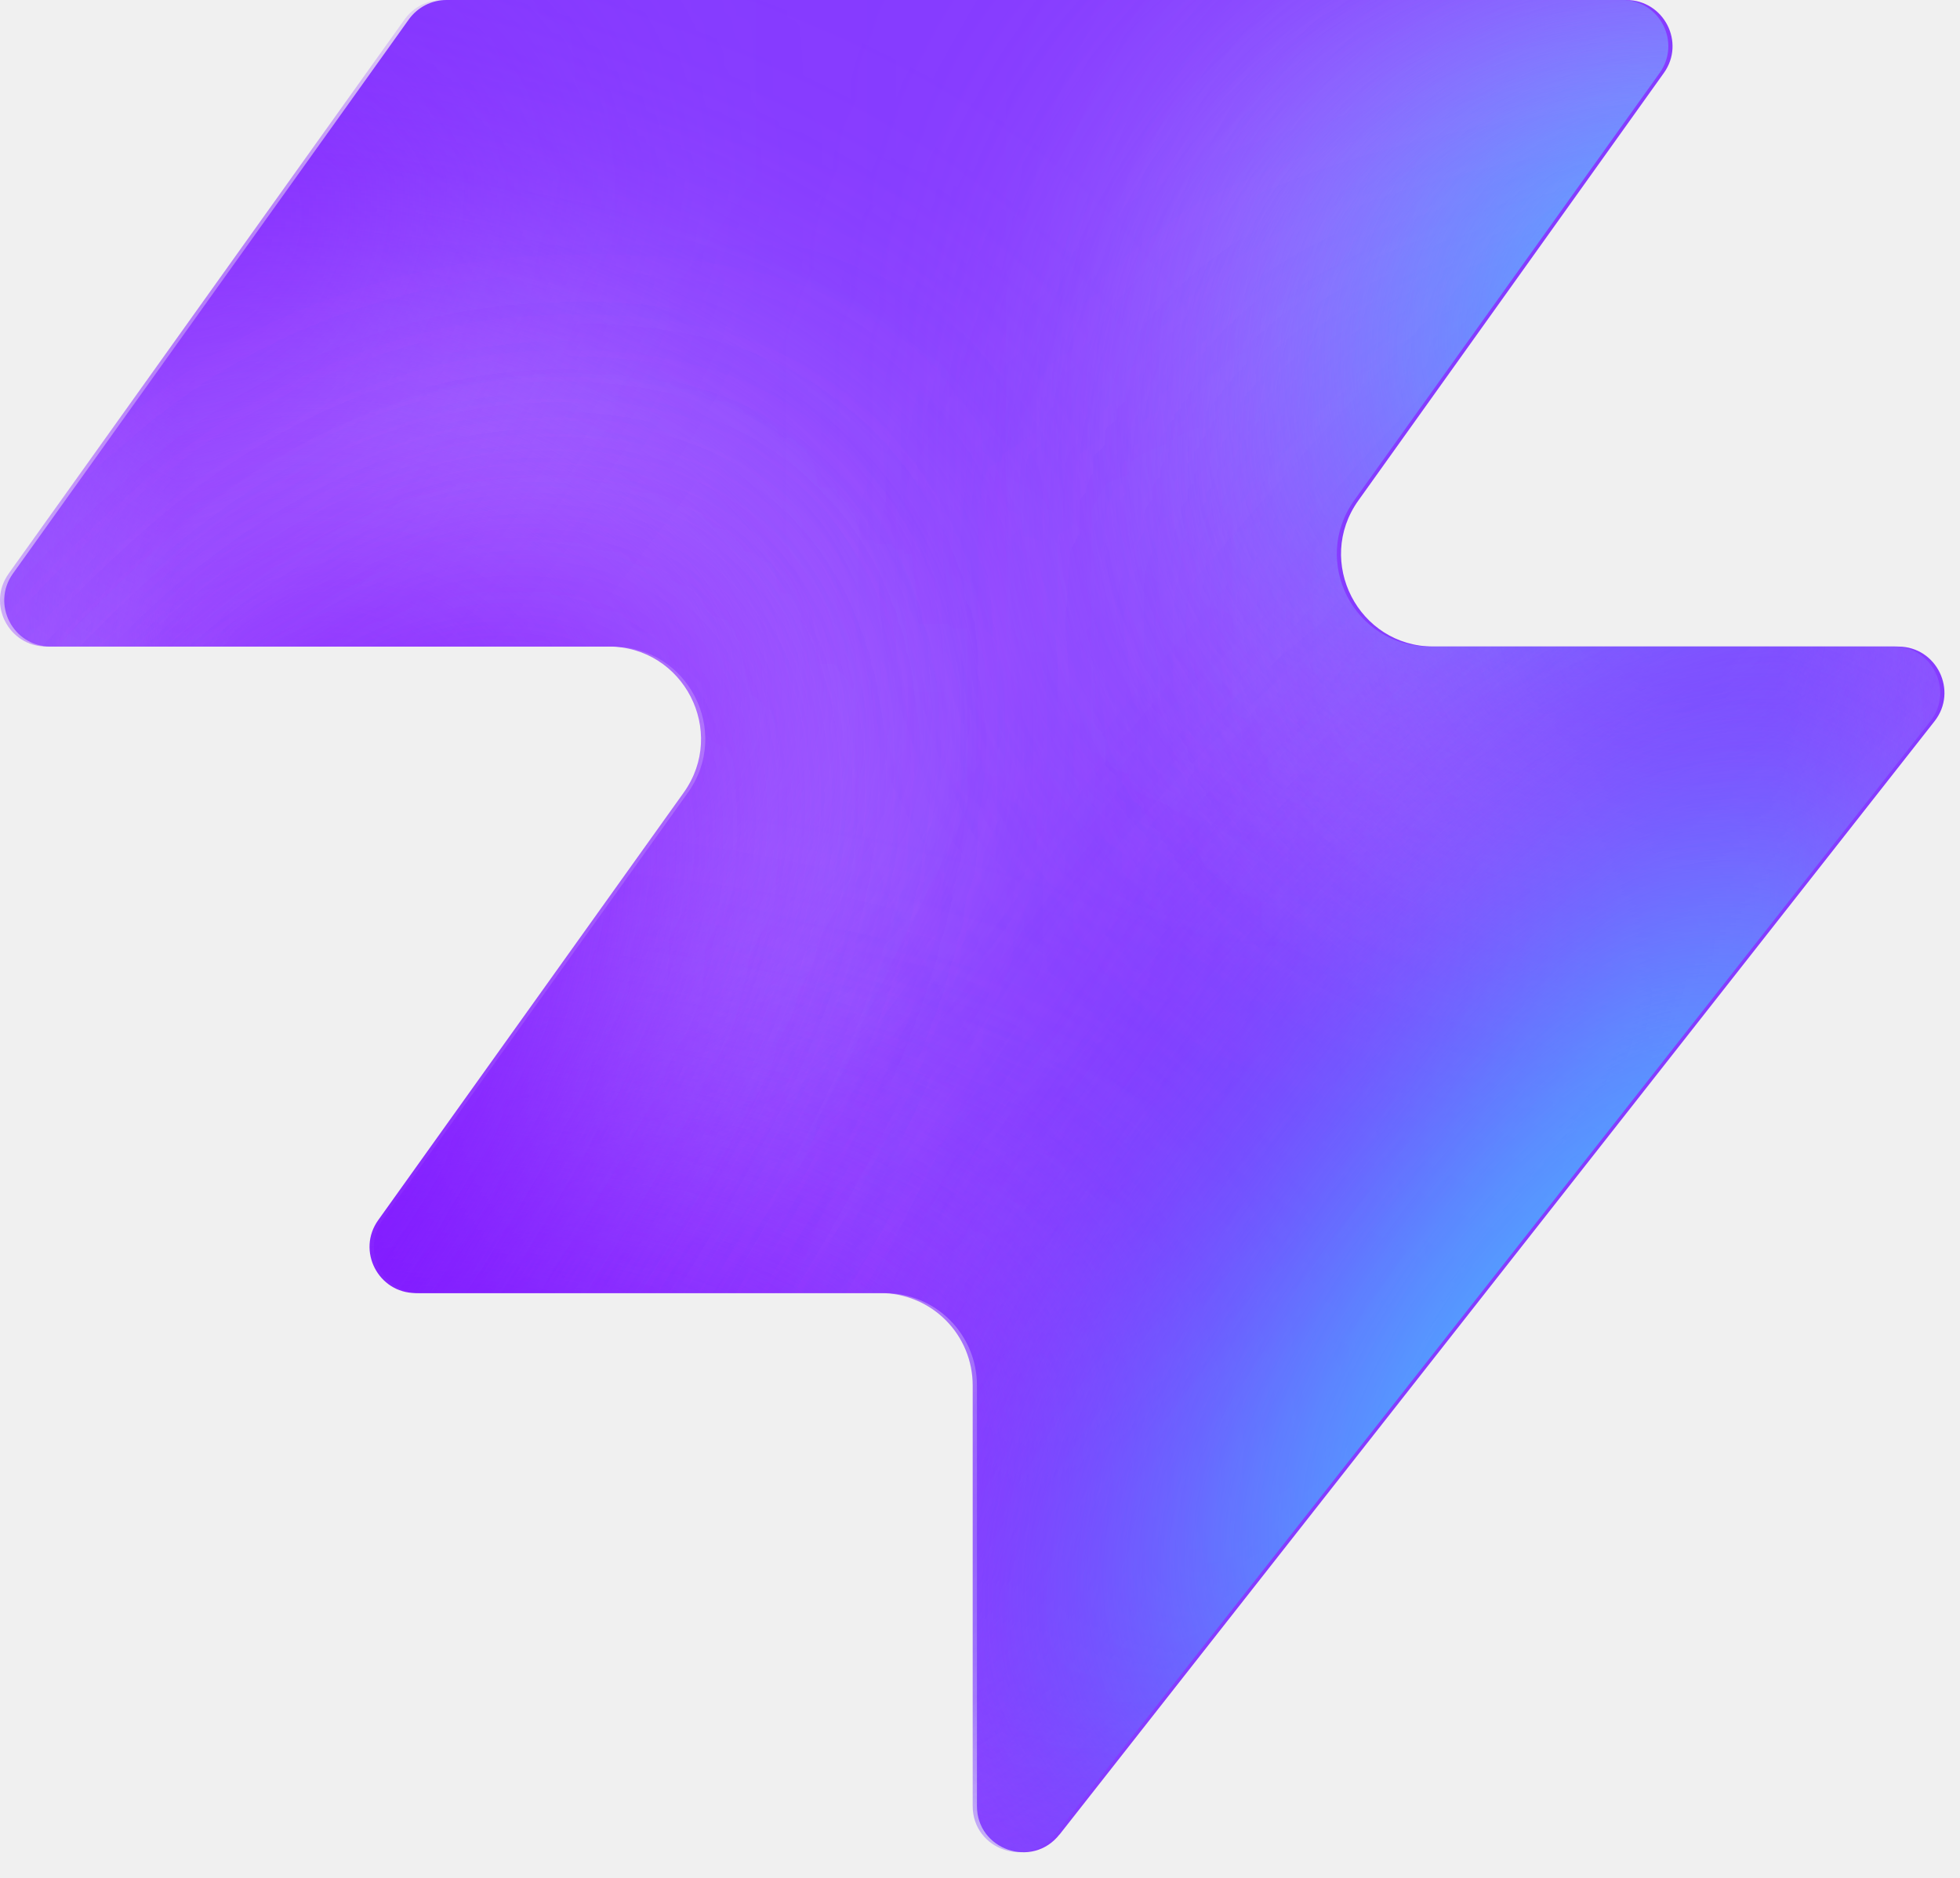
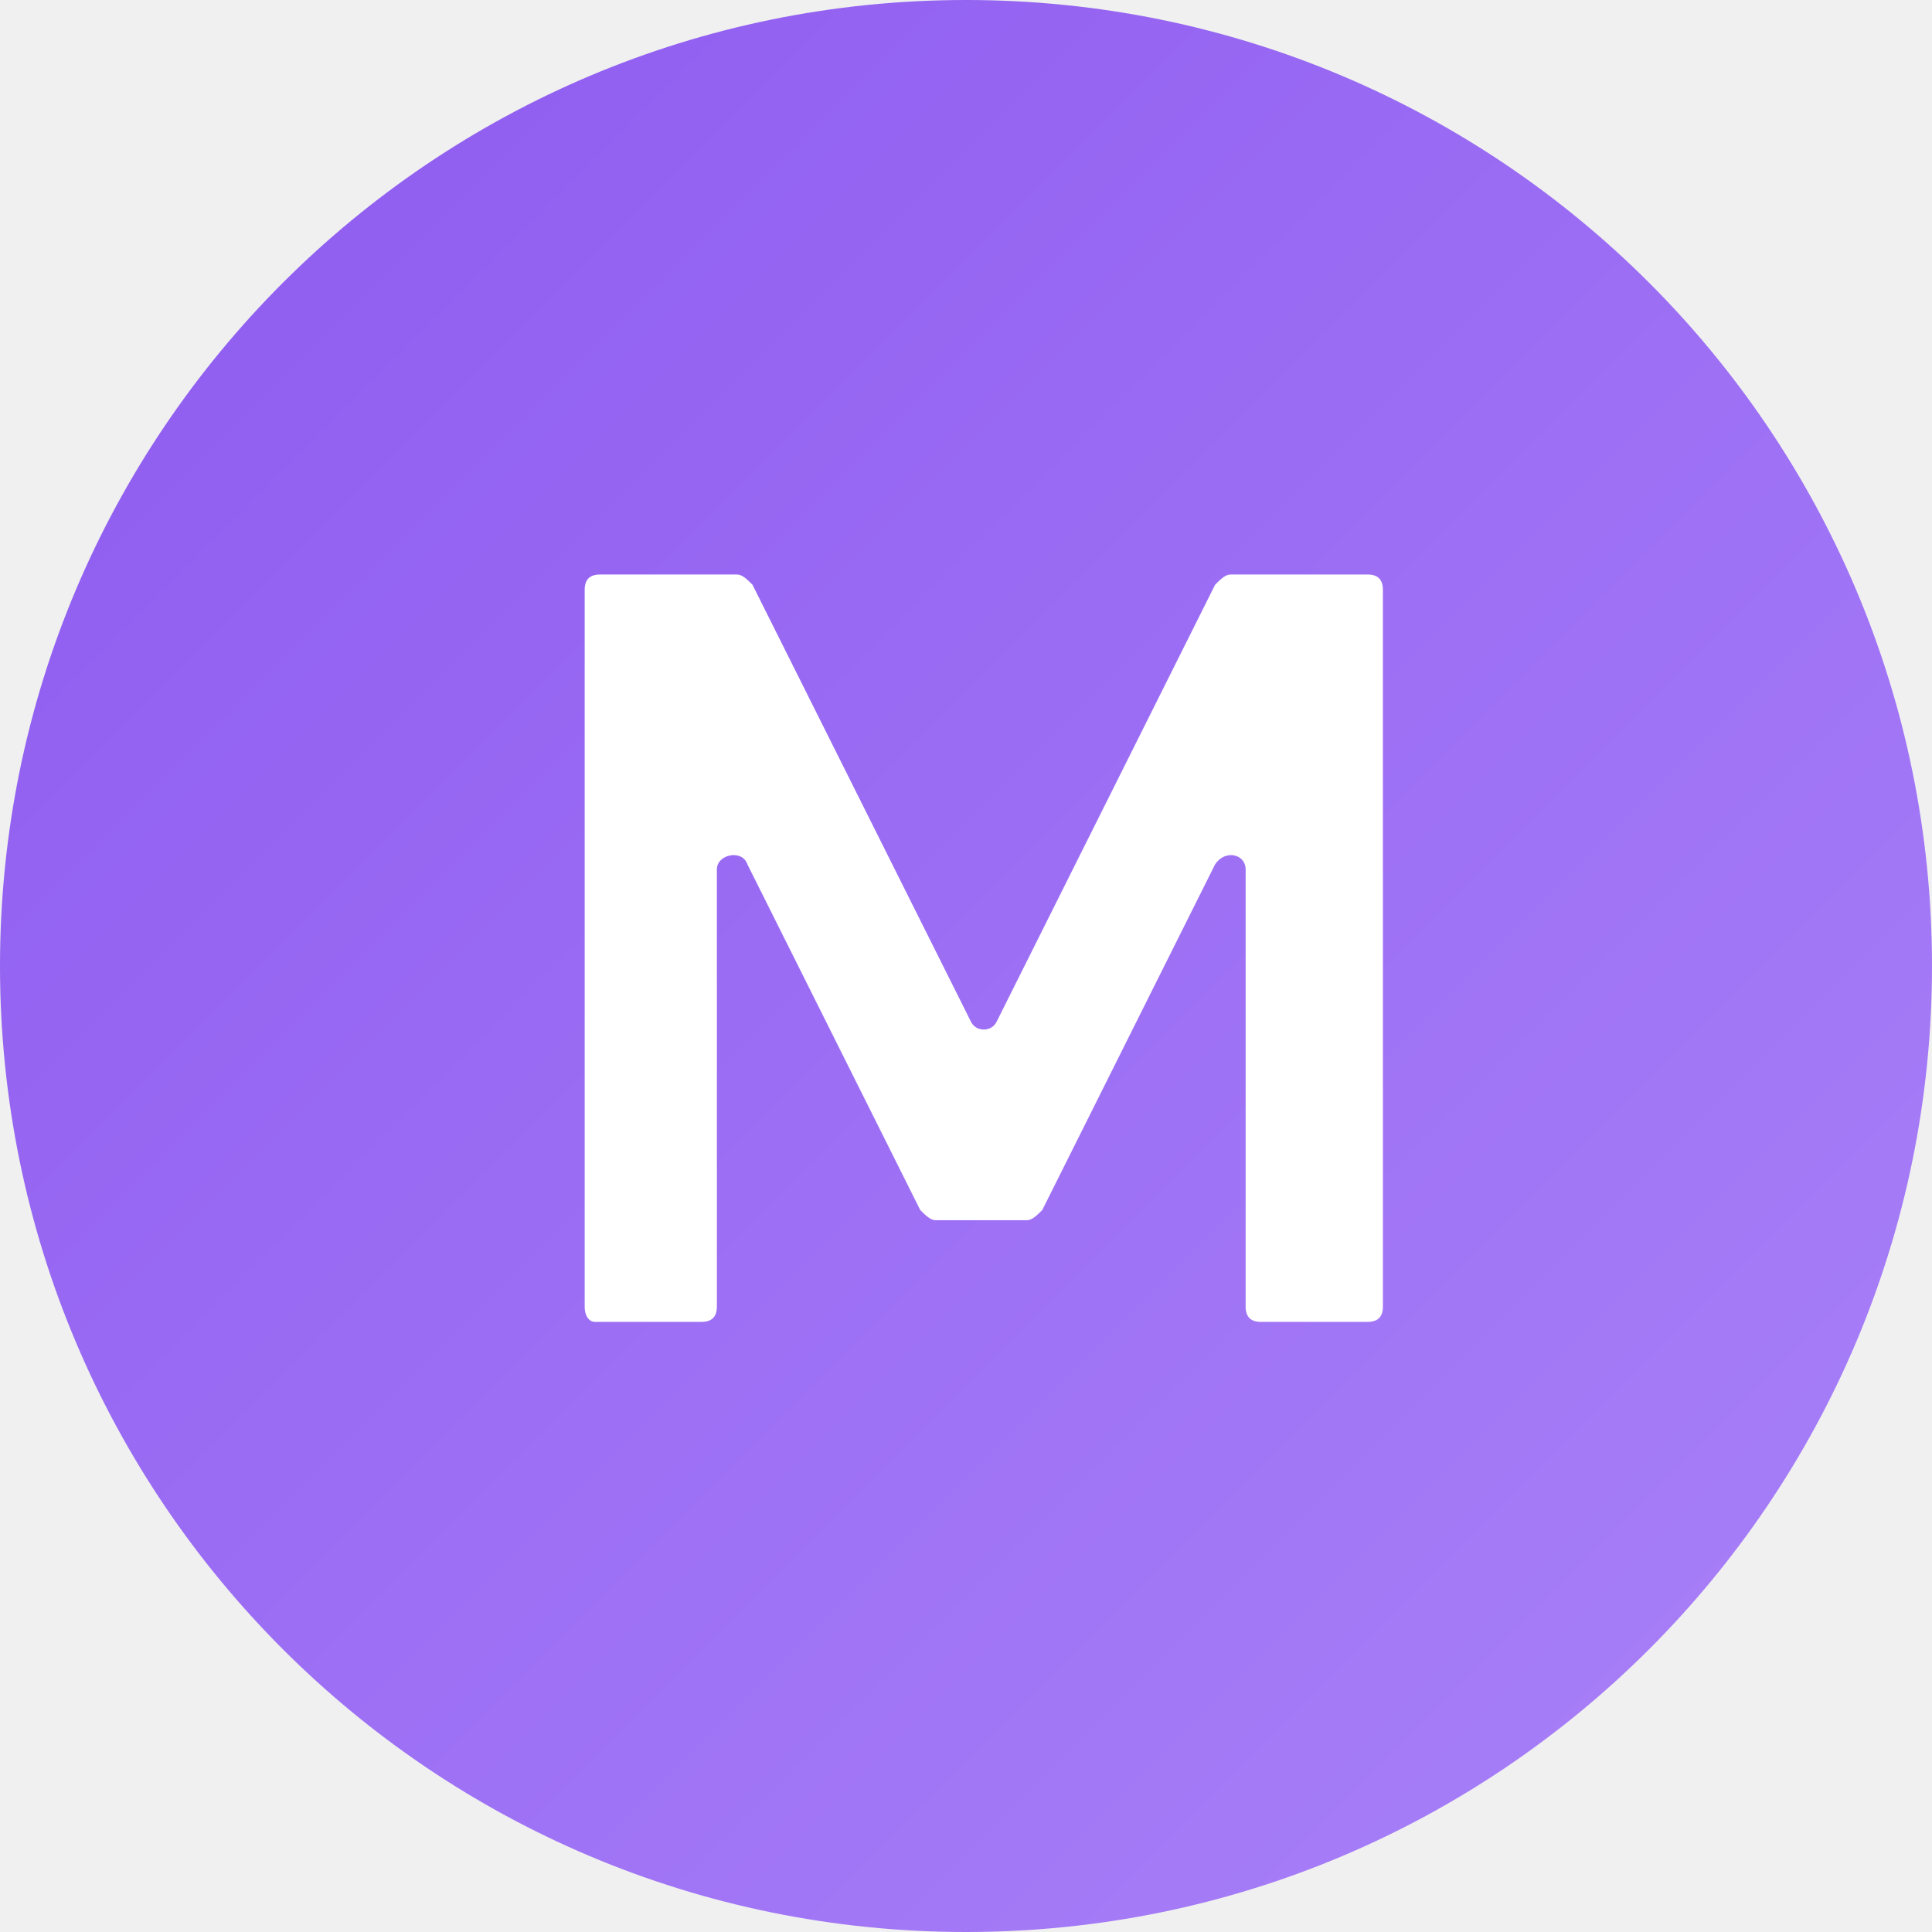
- <svg xmlns="http://www.w3.org/2000/svg" width="48" height="46" fill="none" viewBox="0 0 48 46">
-   <path fill="#863bff" d="M25.946 44.938c-.664.845-2.021.375-2.021-.698V33.937a2.26 2.26 0 0 0-2.262-2.262H10.287c-.92 0-1.456-1.04-.92-1.788l7.48-10.471c1.07-1.497 0-3.578-1.842-3.578H1.237c-.92 0-1.456-1.04-.92-1.788L10.013.474c.214-.297.556-.474.92-.474h28.894c.92 0 1.456 1.04.92 1.788l-7.48 10.471c-1.07 1.498 0 3.579 1.842 3.579h11.377c.943 0 1.473 1.088.89 1.83L25.947 44.94z" style="fill:#863bff;fill:color(display-p3 .525 .23 1);fill-opacity:1" />
-   <mask id="a" width="48" height="46" x="0" y="0" maskUnits="userSpaceOnUse" style="mask-type:alpha">
-     <path fill="#000" d="M25.842 44.938c-.664.844-2.021.375-2.021-.698V33.937a2.26 2.26 0 0 0-2.262-2.262H10.183c-.92 0-1.456-1.04-.92-1.788l7.48-10.471c1.07-1.498 0-3.579-1.842-3.579H1.133c-.92 0-1.456-1.04-.92-1.787L9.91.473c.214-.297.556-.474.92-.474h28.894c.92 0 1.456 1.04.92 1.788l-7.48 10.471c-1.07 1.498 0 3.578 1.842 3.578h11.377c.943 0 1.473 1.088.89 1.832L25.843 44.94z" style="fill:#000;fill-opacity:1" />
-   </mask>
-   <g mask="url(#a)">
-     <g filter="url(#b)">
-       <ellipse cx="5.508" cy="14.704" fill="#ede6ff" rx="5.508" ry="14.704" style="fill:#ede6ff;fill:color(display-p3 .927 .903 1);fill-opacity:1" transform="matrix(.00324 1 1 -.00324 -4.47 31.516)" />
-     </g>
-     <g filter="url(#c)">
-       <ellipse cx="10.399" cy="29.851" fill="#ede6ff" rx="10.399" ry="29.851" style="fill:#ede6ff;fill:color(display-p3 .927 .903 1);fill-opacity:1" transform="matrix(.00324 1 1 -.00324 -39.328 7.883)" />
-     </g>
-     <g filter="url(#d)">
-       <ellipse cx="5.508" cy="30.487" fill="#7e14ff" rx="5.508" ry="30.487" style="fill:#7e14ff;fill:color(display-p3 .492 .077 1);fill-opacity:1" transform="rotate(89.814 -25.913 -14.639)scale(1 -1)" />
-     </g>
-     <g filter="url(#e)">
-       <ellipse cx="5.508" cy="30.599" fill="#7e14ff" rx="5.508" ry="30.599" style="fill:#7e14ff;fill:color(display-p3 .492 .077 1);fill-opacity:1" transform="rotate(89.814 -32.644 -3.334)scale(1 -1)" />
-     </g>
-     <g filter="url(#f)">
-       <ellipse cx="5.508" cy="30.599" fill="#7e14ff" rx="5.508" ry="30.599" style="fill:#7e14ff;fill:color(display-p3 .492 .077 1);fill-opacity:1" transform="matrix(.00324 1 1 -.00324 -34.34 30.47)" />
-     </g>
-     <g filter="url(#g)">
-       <ellipse cx="14.072" cy="22.078" fill="#ede6ff" rx="14.072" ry="22.078" style="fill:#ede6ff;fill:color(display-p3 .927 .903 1);fill-opacity:1" transform="rotate(93.35 24.506 48.493)scale(-1 1)" />
-     </g>
-     <g filter="url(#h)">
-       <ellipse cx="3.47" cy="21.501" fill="#7e14ff" rx="3.47" ry="21.501" style="fill:#7e14ff;fill:color(display-p3 .492 .077 1);fill-opacity:1" transform="rotate(89.009 28.708 47.59)scale(-1 1)" />
-     </g>
-     <g filter="url(#i)">
-       <ellipse cx="3.47" cy="21.501" fill="#7e14ff" rx="3.47" ry="21.501" style="fill:#7e14ff;fill:color(display-p3 .492 .077 1);fill-opacity:1" transform="rotate(89.009 28.708 47.59)scale(-1 1)" />
-     </g>
-     <g filter="url(#j)">
-       <ellipse cx=".387" cy="8.972" fill="#7e14ff" rx="4.407" ry="29.108" style="fill:#7e14ff;fill:color(display-p3 .492 .077 1);fill-opacity:1" transform="rotate(39.51 .387 8.972)" />
-     </g>
-     <g filter="url(#k)">
-       <ellipse cx="47.523" cy="-6.092" fill="#7e14ff" rx="4.407" ry="29.108" style="fill:#7e14ff;fill:color(display-p3 .492 .077 1);fill-opacity:1" transform="rotate(37.892 47.523 -6.092)" />
-     </g>
-     <g filter="url(#l)">
-       <ellipse cx="41.412" cy="6.333" fill="#47bfff" rx="5.971" ry="9.665" style="fill:#47bfff;fill:color(display-p3 .28 .748 1);fill-opacity:1" transform="rotate(37.892 41.412 6.333)" />
-     </g>
-     <g filter="url(#m)">
-       <ellipse cx="-1.879" cy="38.332" fill="#7e14ff" rx="4.407" ry="29.108" style="fill:#7e14ff;fill:color(display-p3 .492 .077 1);fill-opacity:1" transform="rotate(37.892 -1.88 38.332)" />
-     </g>
-     <g filter="url(#n)">
-       <ellipse cx="-1.879" cy="38.332" fill="#7e14ff" rx="4.407" ry="29.108" style="fill:#7e14ff;fill:color(display-p3 .492 .077 1);fill-opacity:1" transform="rotate(37.892 -1.88 38.332)" />
-     </g>
-     <g filter="url(#o)">
-       <ellipse cx="35.651" cy="29.907" fill="#7e14ff" rx="4.407" ry="29.108" style="fill:#7e14ff;fill:color(display-p3 .492 .077 1);fill-opacity:1" transform="rotate(37.892 35.651 29.907)" />
-     </g>
-     <g filter="url(#p)">
-       <ellipse cx="38.418" cy="32.4" fill="#47bfff" rx="5.971" ry="15.297" style="fill:#47bfff;fill:color(display-p3 .28 .748 1);fill-opacity:1" transform="rotate(37.892 38.418 32.4)" />
-     </g>
+ <svg xmlns="http://www.w3.org/2000/svg" version="1.1" id="Capa_1" x="0px" y="0px" viewBox="0 0 38 38" style="enable-background:new 0 0 38 38;" xml:space="preserve">
+   <style type="text/css">
+ 	.st0{fill:url(#SVGID_1_);}
+ 	.st1{enable-background:new    ;}
+ 	.st2{fill:#FFFFFF;}
+ </style>
+   <linearGradient id="SVGID_1_" gradientUnits="userSpaceOnUse" x1="-270.618" y1="429.245" x2="-269.75" y2="428.377" gradientTransform="matrix(38 0 0 -38 10286 16313.82)">
+     <stop offset="0" style="stop-color:#8F5CF0" />
+     <stop offset="1" style="stop-color:#A880F8" />
+   </linearGradient>
+   <path class="st0" d="M19,0L19,0c10.5,0,19,8.5,19,19v0c0,10.5-8.5,19-19,19h0C8.5,38,0,29.5,0,19v0C0,8.5,8.5,0,19,0z" />
+   <g class="st1">
+     <path class="st2" d="M11.5,25.7V11.6c0-0.2,0.1-0.3,0.3-0.3h2.7c0.1,0,0.2,0.1,0.3,0.2l4.3,8.6c0.1,0.2,0.4,0.2,0.5,0l4.3-8.6   c0.1-0.1,0.2-0.2,0.3-0.2h2.7c0.2,0,0.3,0.1,0.3,0.3v14.1c0,0.2-0.1,0.3-0.3,0.3h-2.1c-0.2,0-0.3-0.1-0.3-0.3v-8.6   c0-0.3-0.4-0.4-0.6-0.1l-3.4,6.8c-0.1,0.1-0.2,0.2-0.3,0.2h-1.8c-0.1,0-0.2-0.1-0.3-0.2L14.7,17c-0.1-0.3-0.6-0.2-0.6,0.1v8.6   c0,0.2-0.1,0.3-0.3,0.3h-2.1C11.6,26,11.5,25.9,11.5,25.7z" />
  </g>
-   <defs>
-     <filter id="b" width="60.045" height="41.654" x="-19.77" y="16.149" color-interpolation-filters="sRGB" filterUnits="userSpaceOnUse">
-       <feFlood flood-opacity="0" result="BackgroundImageFix" />
-       <feBlend in="SourceGraphic" in2="BackgroundImageFix" result="shape" />
-       <feGaussianBlur result="effect1_foregroundBlur_2002_17158" stdDeviation="7.659" />
-     </filter>
-     <filter id="c" width="90.34" height="51.437" x="-54.613" y="-7.533" color-interpolation-filters="sRGB" filterUnits="userSpaceOnUse">
-       <feFlood flood-opacity="0" result="BackgroundImageFix" />
-       <feBlend in="SourceGraphic" in2="BackgroundImageFix" result="shape" />
-       <feGaussianBlur result="effect1_foregroundBlur_2002_17158" stdDeviation="7.659" />
-     </filter>
-     <filter id="d" width="79.355" height="29.4" x="-49.64" y="2.03" color-interpolation-filters="sRGB" filterUnits="userSpaceOnUse">
-       <feFlood flood-opacity="0" result="BackgroundImageFix" />
-       <feBlend in="SourceGraphic" in2="BackgroundImageFix" result="shape" />
-       <feGaussianBlur result="effect1_foregroundBlur_2002_17158" stdDeviation="4.596" />
-     </filter>
-     <filter id="e" width="79.579" height="29.4" x="-45.045" y="20.029" color-interpolation-filters="sRGB" filterUnits="userSpaceOnUse">
-       <feFlood flood-opacity="0" result="BackgroundImageFix" />
-       <feBlend in="SourceGraphic" in2="BackgroundImageFix" result="shape" />
-       <feGaussianBlur result="effect1_foregroundBlur_2002_17158" stdDeviation="4.596" />
-     </filter>
-     <filter id="f" width="79.579" height="29.4" x="-43.513" y="21.178" color-interpolation-filters="sRGB" filterUnits="userSpaceOnUse">
-       <feFlood flood-opacity="0" result="BackgroundImageFix" />
-       <feBlend in="SourceGraphic" in2="BackgroundImageFix" result="shape" />
-       <feGaussianBlur result="effect1_foregroundBlur_2002_17158" stdDeviation="4.596" />
-     </filter>
-     <filter id="g" width="74.749" height="58.852" x="15.756" y="-17.901" color-interpolation-filters="sRGB" filterUnits="userSpaceOnUse">
-       <feFlood flood-opacity="0" result="BackgroundImageFix" />
-       <feBlend in="SourceGraphic" in2="BackgroundImageFix" result="shape" />
-       <feGaussianBlur result="effect1_foregroundBlur_2002_17158" stdDeviation="7.659" />
-     </filter>
-     <filter id="h" width="61.377" height="25.362" x="23.548" y="2.284" color-interpolation-filters="sRGB" filterUnits="userSpaceOnUse">
-       <feFlood flood-opacity="0" result="BackgroundImageFix" />
-       <feBlend in="SourceGraphic" in2="BackgroundImageFix" result="shape" />
-       <feGaussianBlur result="effect1_foregroundBlur_2002_17158" stdDeviation="4.596" />
-     </filter>
-     <filter id="i" width="61.377" height="25.362" x="23.548" y="2.284" color-interpolation-filters="sRGB" filterUnits="userSpaceOnUse">
-       <feFlood flood-opacity="0" result="BackgroundImageFix" />
-       <feBlend in="SourceGraphic" in2="BackgroundImageFix" result="shape" />
-       <feGaussianBlur result="effect1_foregroundBlur_2002_17158" stdDeviation="4.596" />
-     </filter>
-     <filter id="j" width="56.045" height="63.649" x="-27.636" y="-22.853" color-interpolation-filters="sRGB" filterUnits="userSpaceOnUse">
-       <feFlood flood-opacity="0" result="BackgroundImageFix" />
-       <feBlend in="SourceGraphic" in2="BackgroundImageFix" result="shape" />
-       <feGaussianBlur result="effect1_foregroundBlur_2002_17158" stdDeviation="4.596" />
-     </filter>
-     <filter id="k" width="54.814" height="64.646" x="20.116" y="-38.415" color-interpolation-filters="sRGB" filterUnits="userSpaceOnUse">
-       <feFlood flood-opacity="0" result="BackgroundImageFix" />
-       <feBlend in="SourceGraphic" in2="BackgroundImageFix" result="shape" />
-       <feGaussianBlur result="effect1_foregroundBlur_2002_17158" stdDeviation="4.596" />
-     </filter>
-     <filter id="l" width="33.541" height="35.313" x="24.641" y="-11.323" color-interpolation-filters="sRGB" filterUnits="userSpaceOnUse">
-       <feFlood flood-opacity="0" result="BackgroundImageFix" />
-       <feBlend in="SourceGraphic" in2="BackgroundImageFix" result="shape" />
-       <feGaussianBlur result="effect1_foregroundBlur_2002_17158" stdDeviation="4.596" />
-     </filter>
-     <filter id="m" width="54.814" height="64.646" x="-29.286" y="6.009" color-interpolation-filters="sRGB" filterUnits="userSpaceOnUse">
-       <feFlood flood-opacity="0" result="BackgroundImageFix" />
-       <feBlend in="SourceGraphic" in2="BackgroundImageFix" result="shape" />
-       <feGaussianBlur result="effect1_foregroundBlur_2002_17158" stdDeviation="4.596" />
-     </filter>
-     <filter id="n" width="54.814" height="64.646" x="-29.286" y="6.009" color-interpolation-filters="sRGB" filterUnits="userSpaceOnUse">
-       <feFlood flood-opacity="0" result="BackgroundImageFix" />
-       <feBlend in="SourceGraphic" in2="BackgroundImageFix" result="shape" />
-       <feGaussianBlur result="effect1_foregroundBlur_2002_17158" stdDeviation="4.596" />
-     </filter>
-     <filter id="o" width="54.814" height="64.646" x="8.244" y="-2.416" color-interpolation-filters="sRGB" filterUnits="userSpaceOnUse">
-       <feFlood flood-opacity="0" result="BackgroundImageFix" />
-       <feBlend in="SourceGraphic" in2="BackgroundImageFix" result="shape" />
-       <feGaussianBlur result="effect1_foregroundBlur_2002_17158" stdDeviation="4.596" />
-     </filter>
-     <filter id="p" width="39.409" height="43.623" x="18.713" y="10.588" color-interpolation-filters="sRGB" filterUnits="userSpaceOnUse">
-       <feFlood flood-opacity="0" result="BackgroundImageFix" />
-       <feBlend in="SourceGraphic" in2="BackgroundImageFix" result="shape" />
-       <feGaussianBlur result="effect1_foregroundBlur_2002_17158" stdDeviation="4.596" />
-     </filter>
-   </defs>
</svg>
